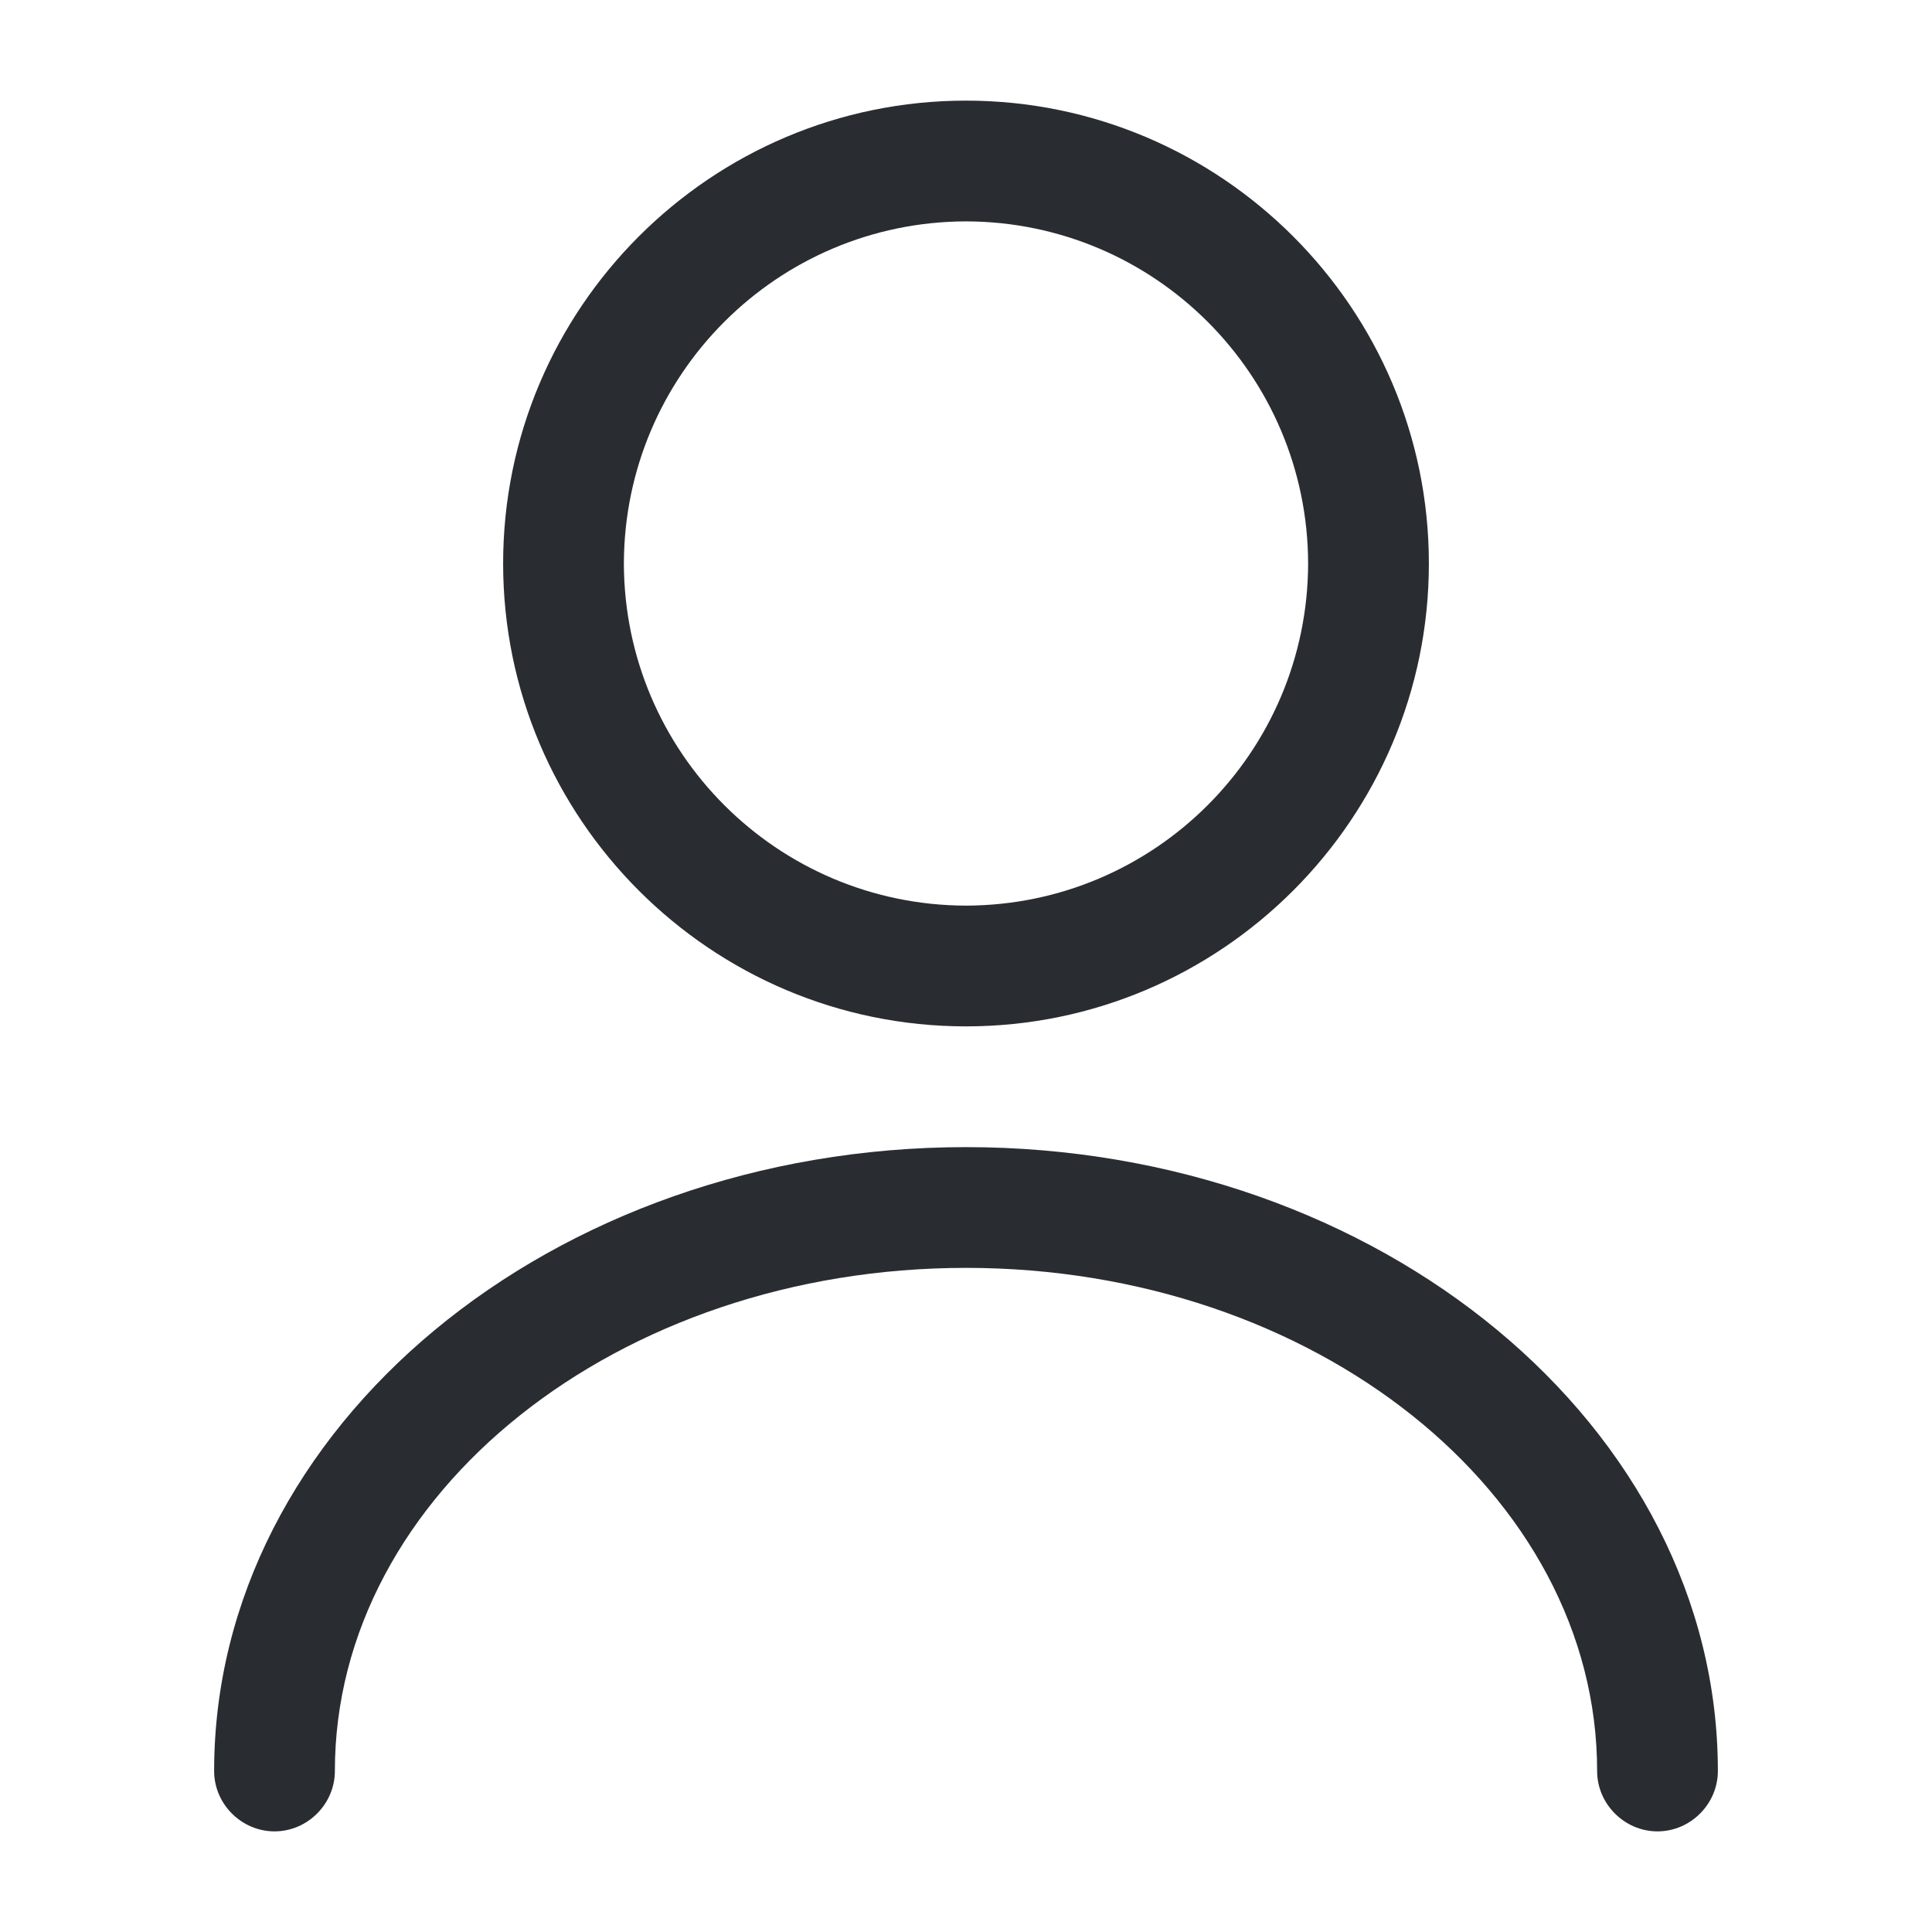
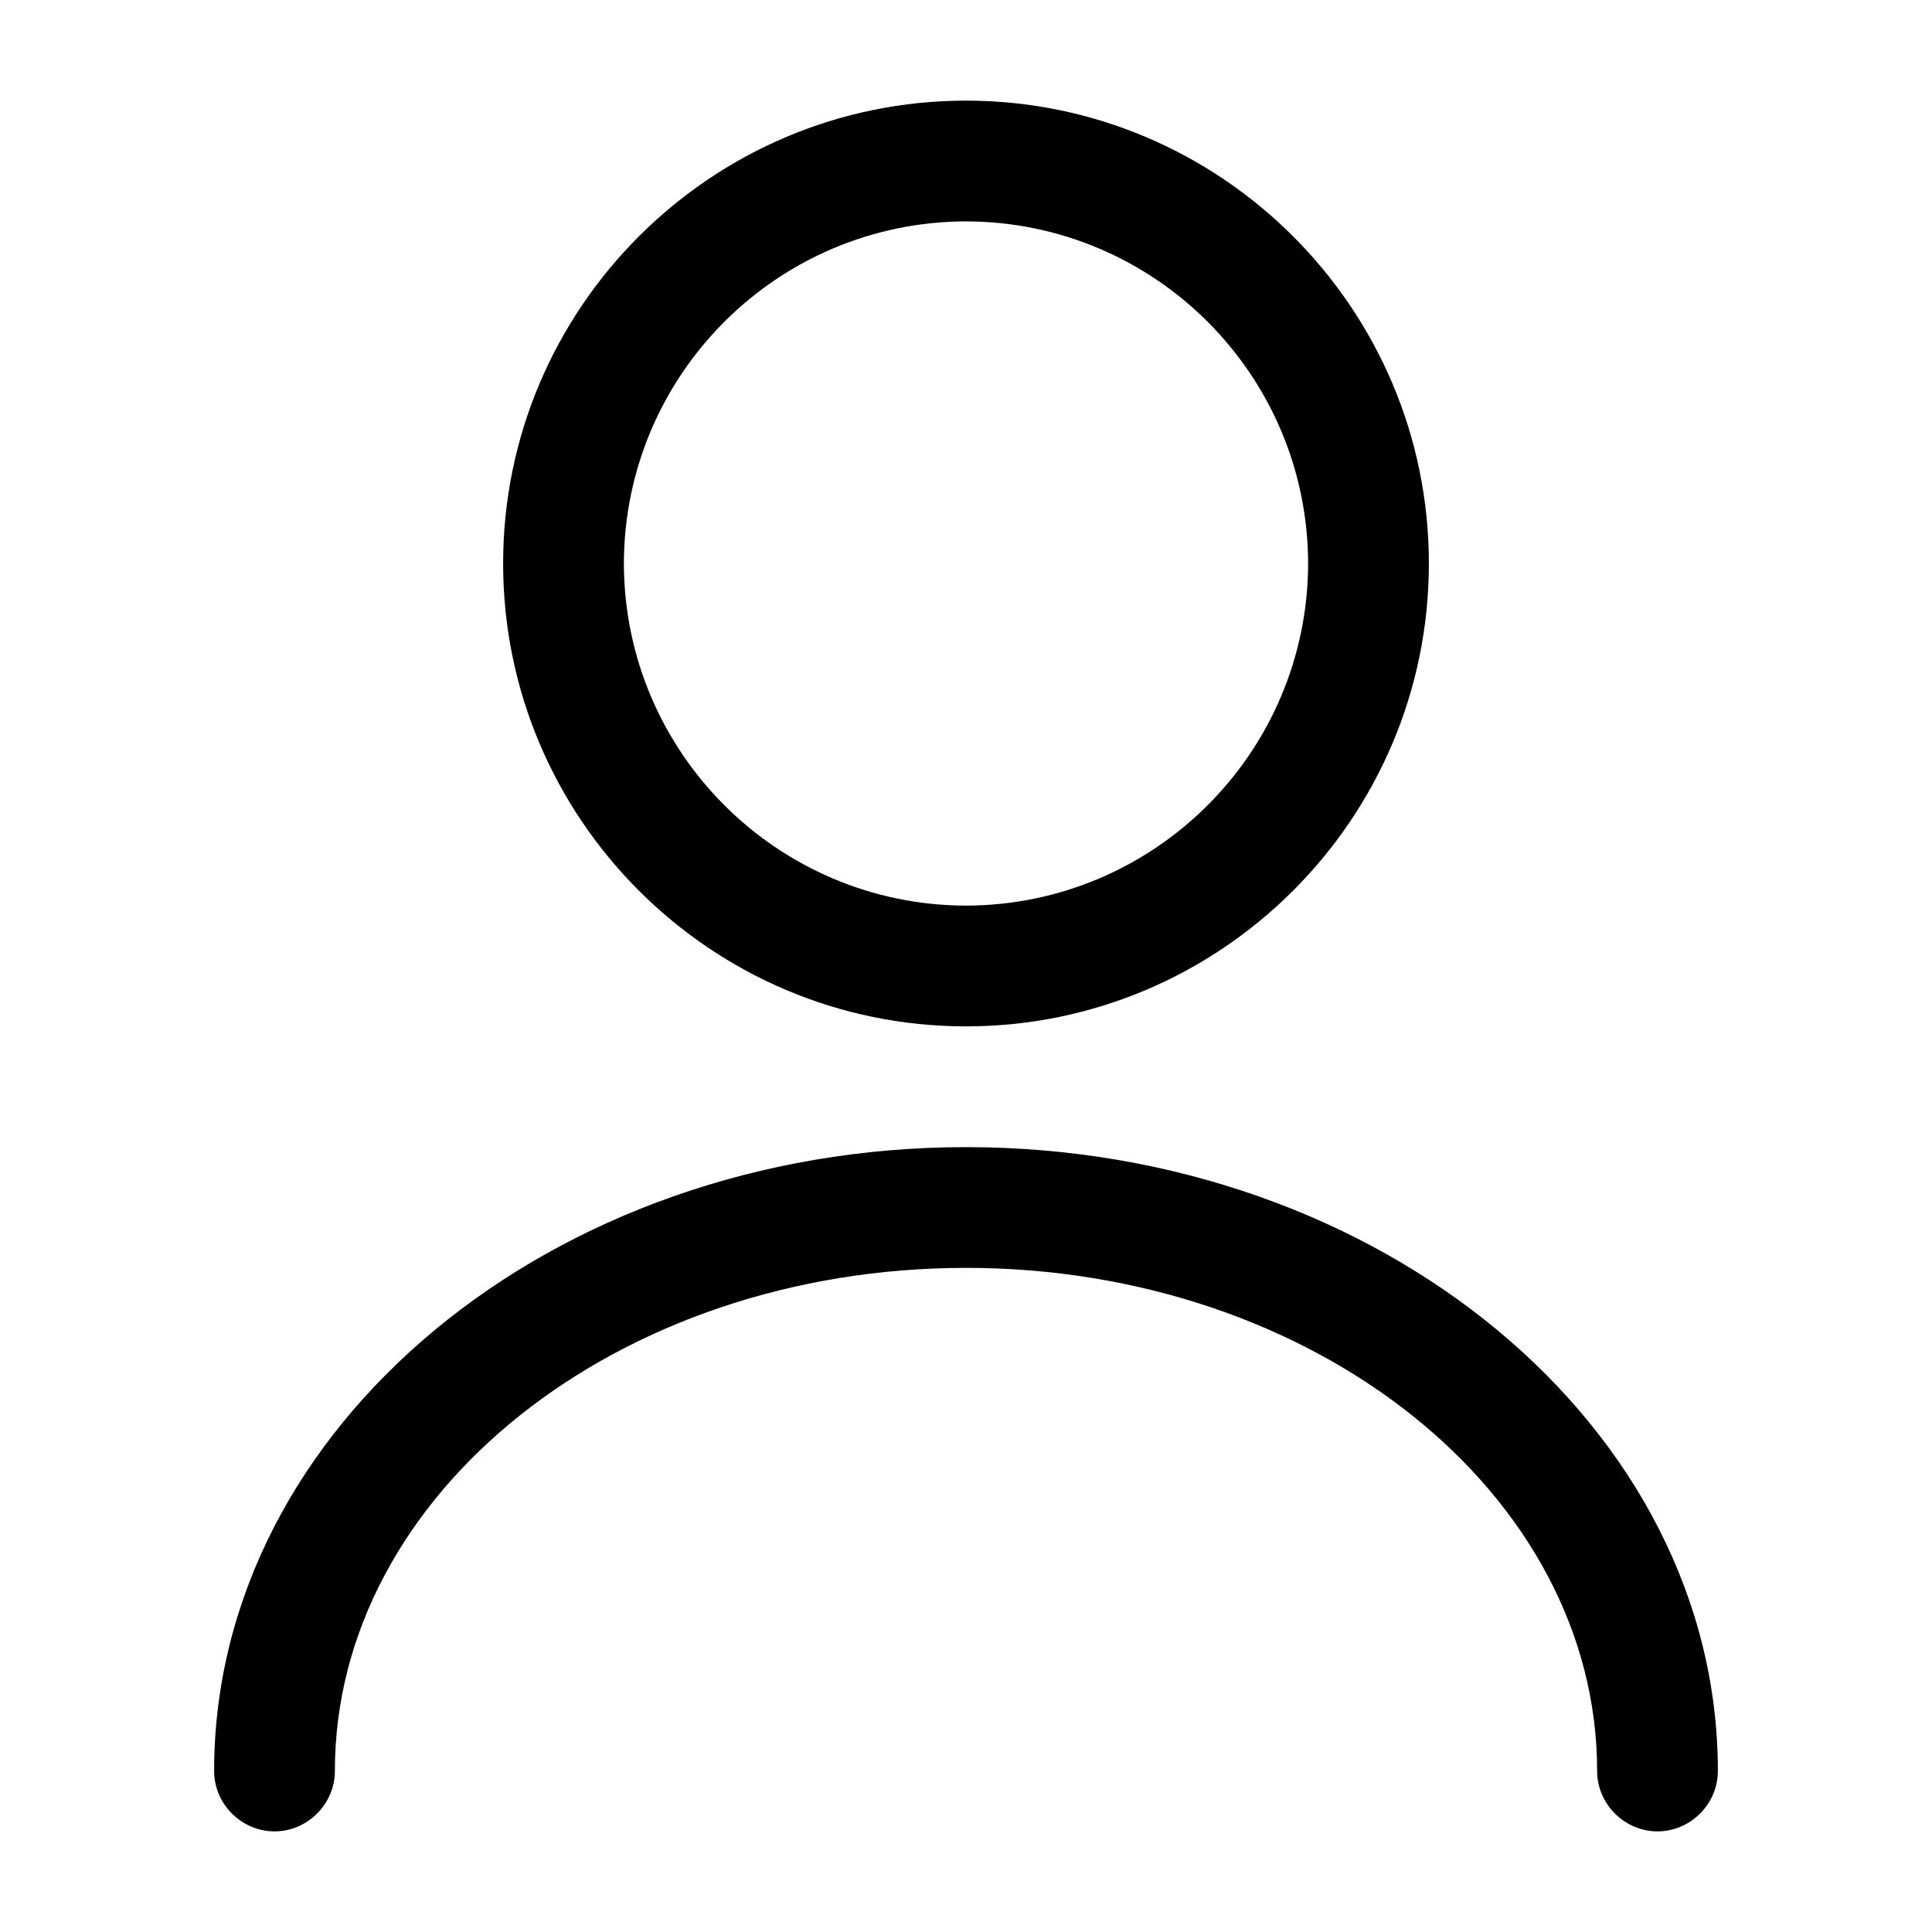
- <svg xmlns="http://www.w3.org/2000/svg" width="24" height="24" fill="none">
-   <path d="M12 12.75c-3.17 0-5.75-2.58-5.75-5.75S8.83 1.25 12 1.25 17.75 3.83 17.75 7s-2.58 5.75-5.75 5.75Zm0-10A4.26 4.26 0 0 0 7.75 7 4.26 4.26 0 0 0 12 11.25 4.26 4.26 0 0 0 16.25 7 4.26 4.26 0 0 0 12 2.75ZM20.59 22.75c-.41 0-.75-.34-.75-.75 0-3.45-3.52-6.25-7.84-6.25S4.16 18.55 4.16 22c0 .41-.34.75-.75.75s-.75-.34-.75-.75c0-4.27 4.19-7.75 9.34-7.75 5.15 0 9.34 3.48 9.34 7.75 0 .41-.34.75-.75.75Z" fill="#292D32" />
+ <svg xmlns="http://www.w3.org/2000/svg" viewBox="0 0 24 24">
+   <path d="M12 12.75c-3.17 0-5.75-2.58-5.75-5.75S8.83 1.25 12 1.25 17.75 3.83 17.75 7s-2.58 5.75-5.75 5.75Zm0-10A4.26 4.26 0 0 0 7.75 7 4.26 4.26 0 0 0 12 11.25 4.26 4.26 0 0 0 16.25 7 4.26 4.26 0 0 0 12 2.75ZM20.59 22.75c-.41 0-.75-.34-.75-.75 0-3.45-3.52-6.25-7.84-6.25S4.16 18.55 4.16 22c0 .41-.34.75-.75.75s-.75-.34-.75-.75c0-4.27 4.19-7.75 9.34-7.75 5.15 0 9.34 3.48 9.34 7.75 0 .41-.34.75-.75.75Z" fill="currentColor" />
</svg>
